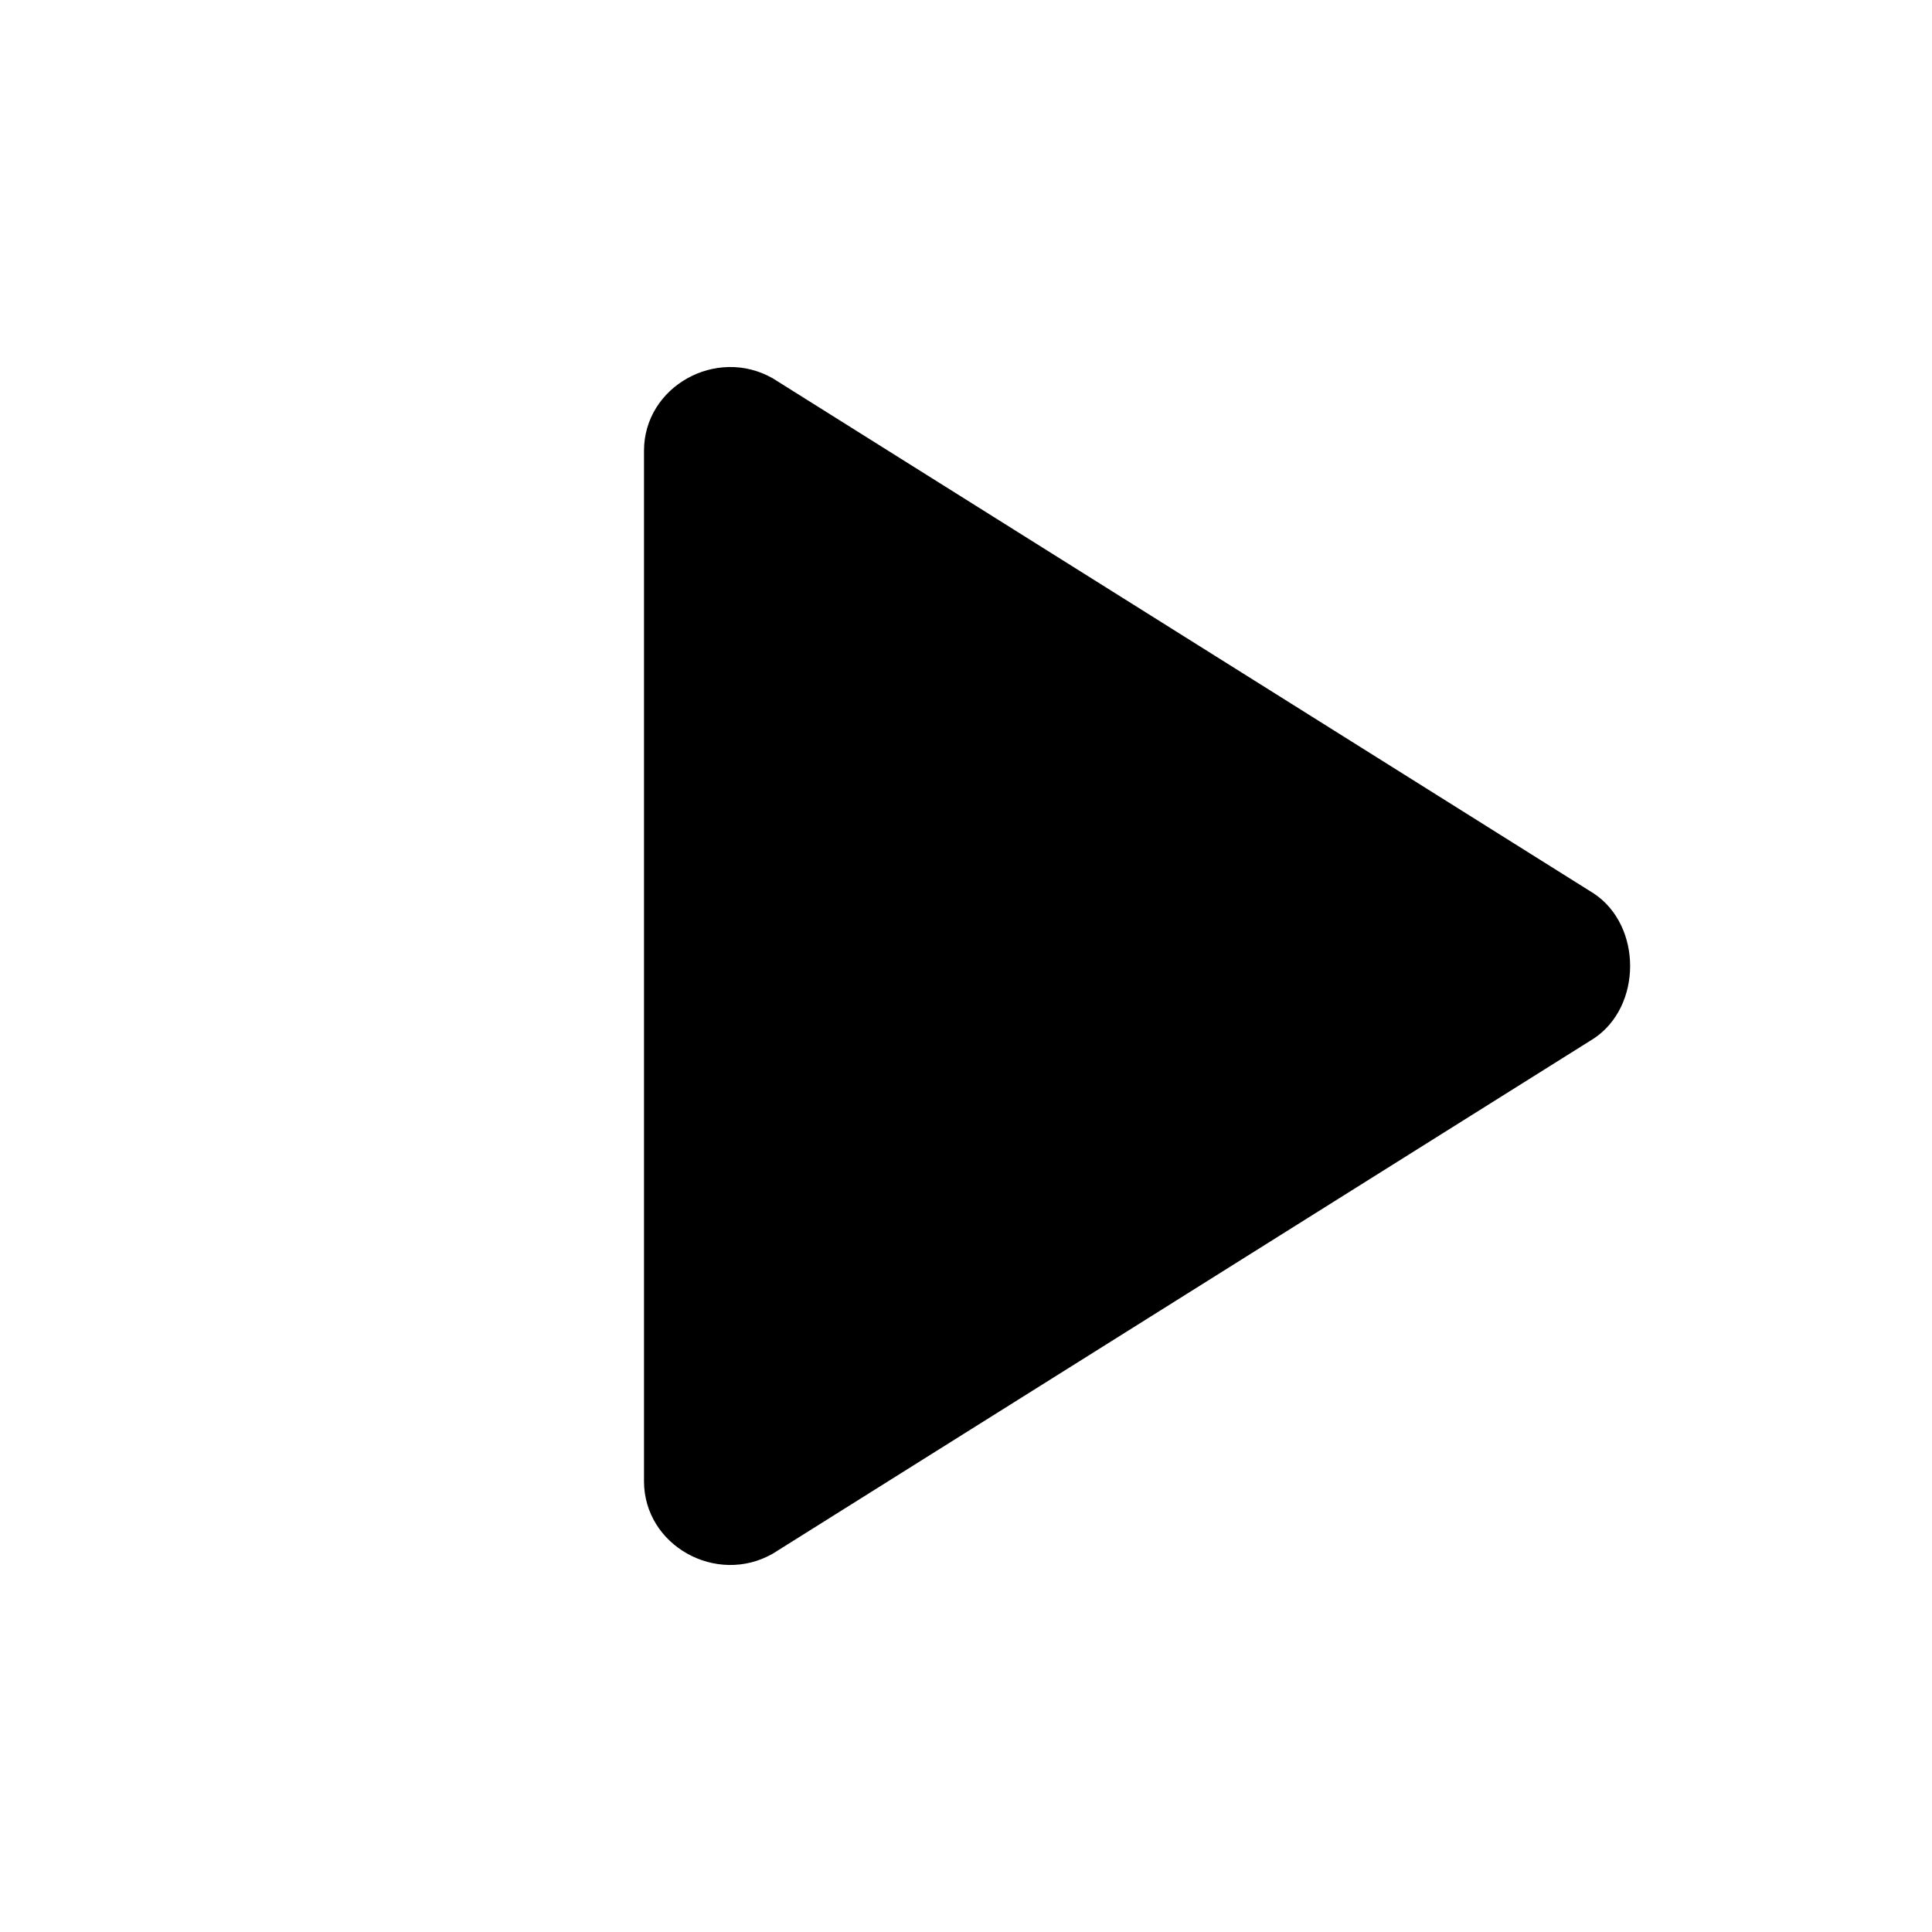
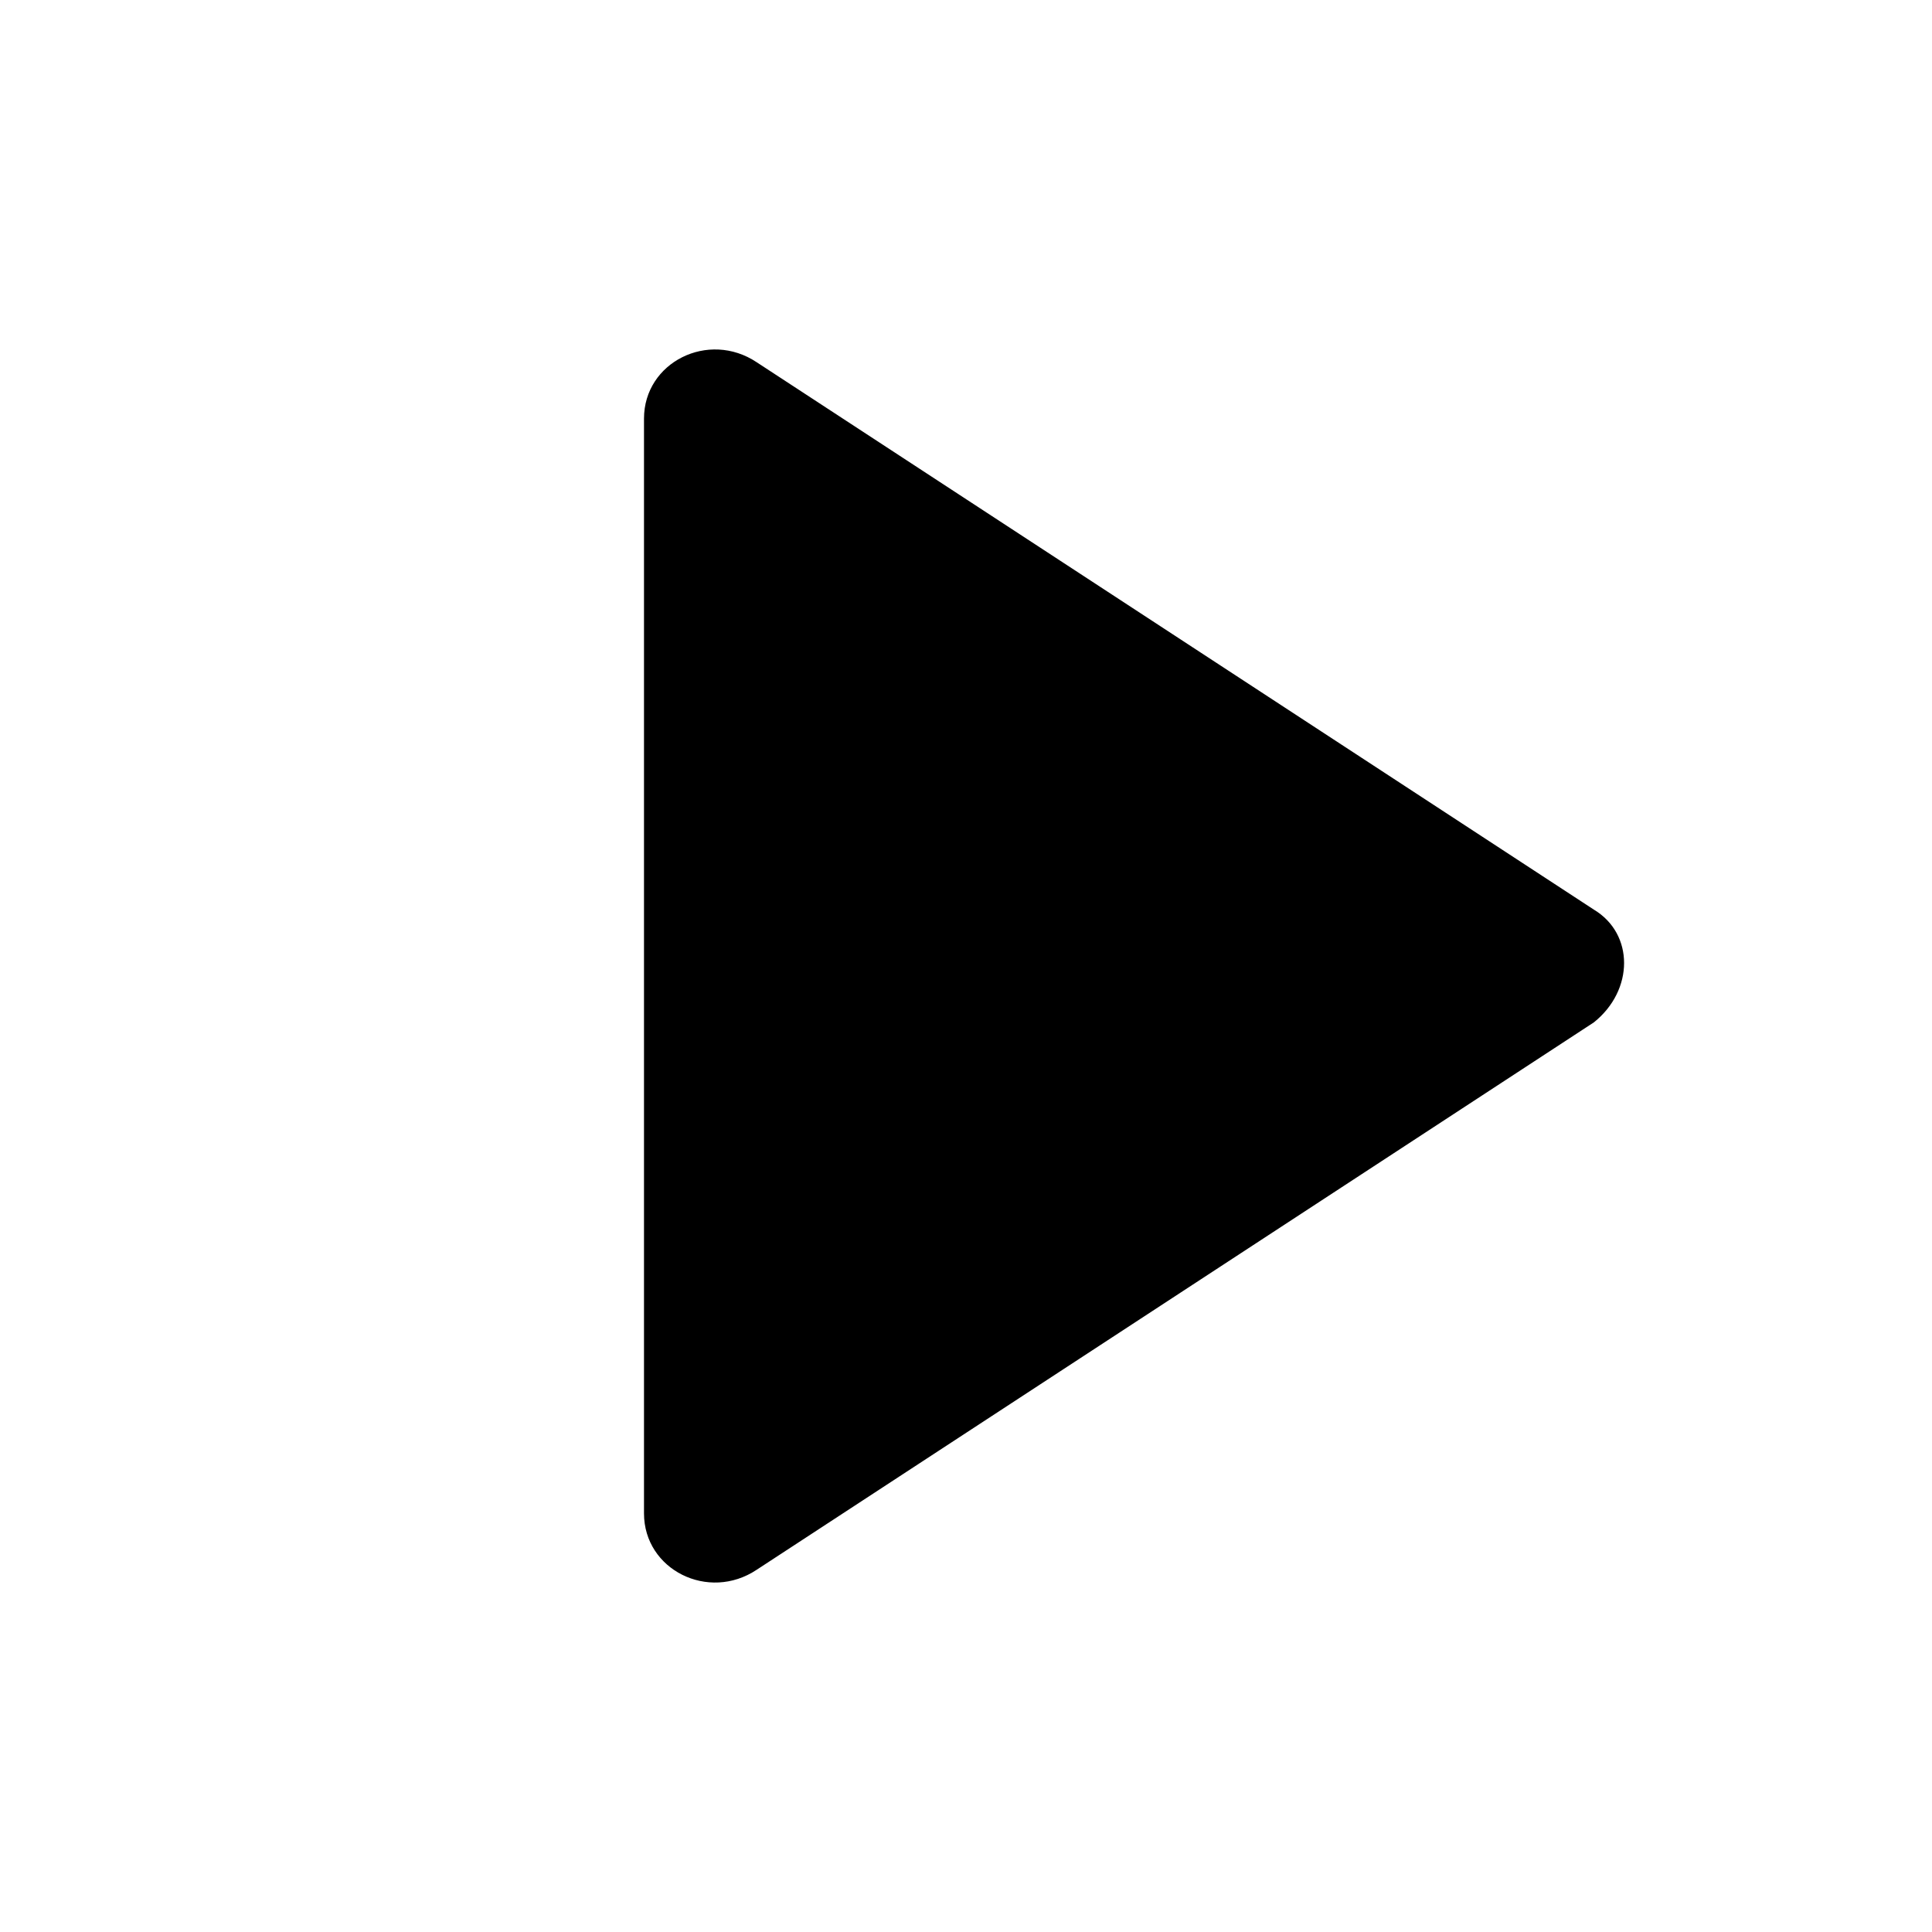
<svg xmlns="http://www.w3.org/2000/svg" width="24" height="24" viewBox="0 0 24 24">
-   <path d="M8 5.6v12.8c0 .8.9 1.3 1.6.9l10.2-6.4c.6-.4.6-1.4 0-1.8L9.6 4.7C8.9 4.3 8 4.8 8 5.6z" fill="#000" />
+   <path d="M8 5.2v13.6c0 .7.8 1.1 1.4.7l10.4-6.8c.5-.4.5-1.1 0-1.4L9.4 4.5C8.8 4.1 8 4.5 8 5.2z" fill="#000" />
</svg>
